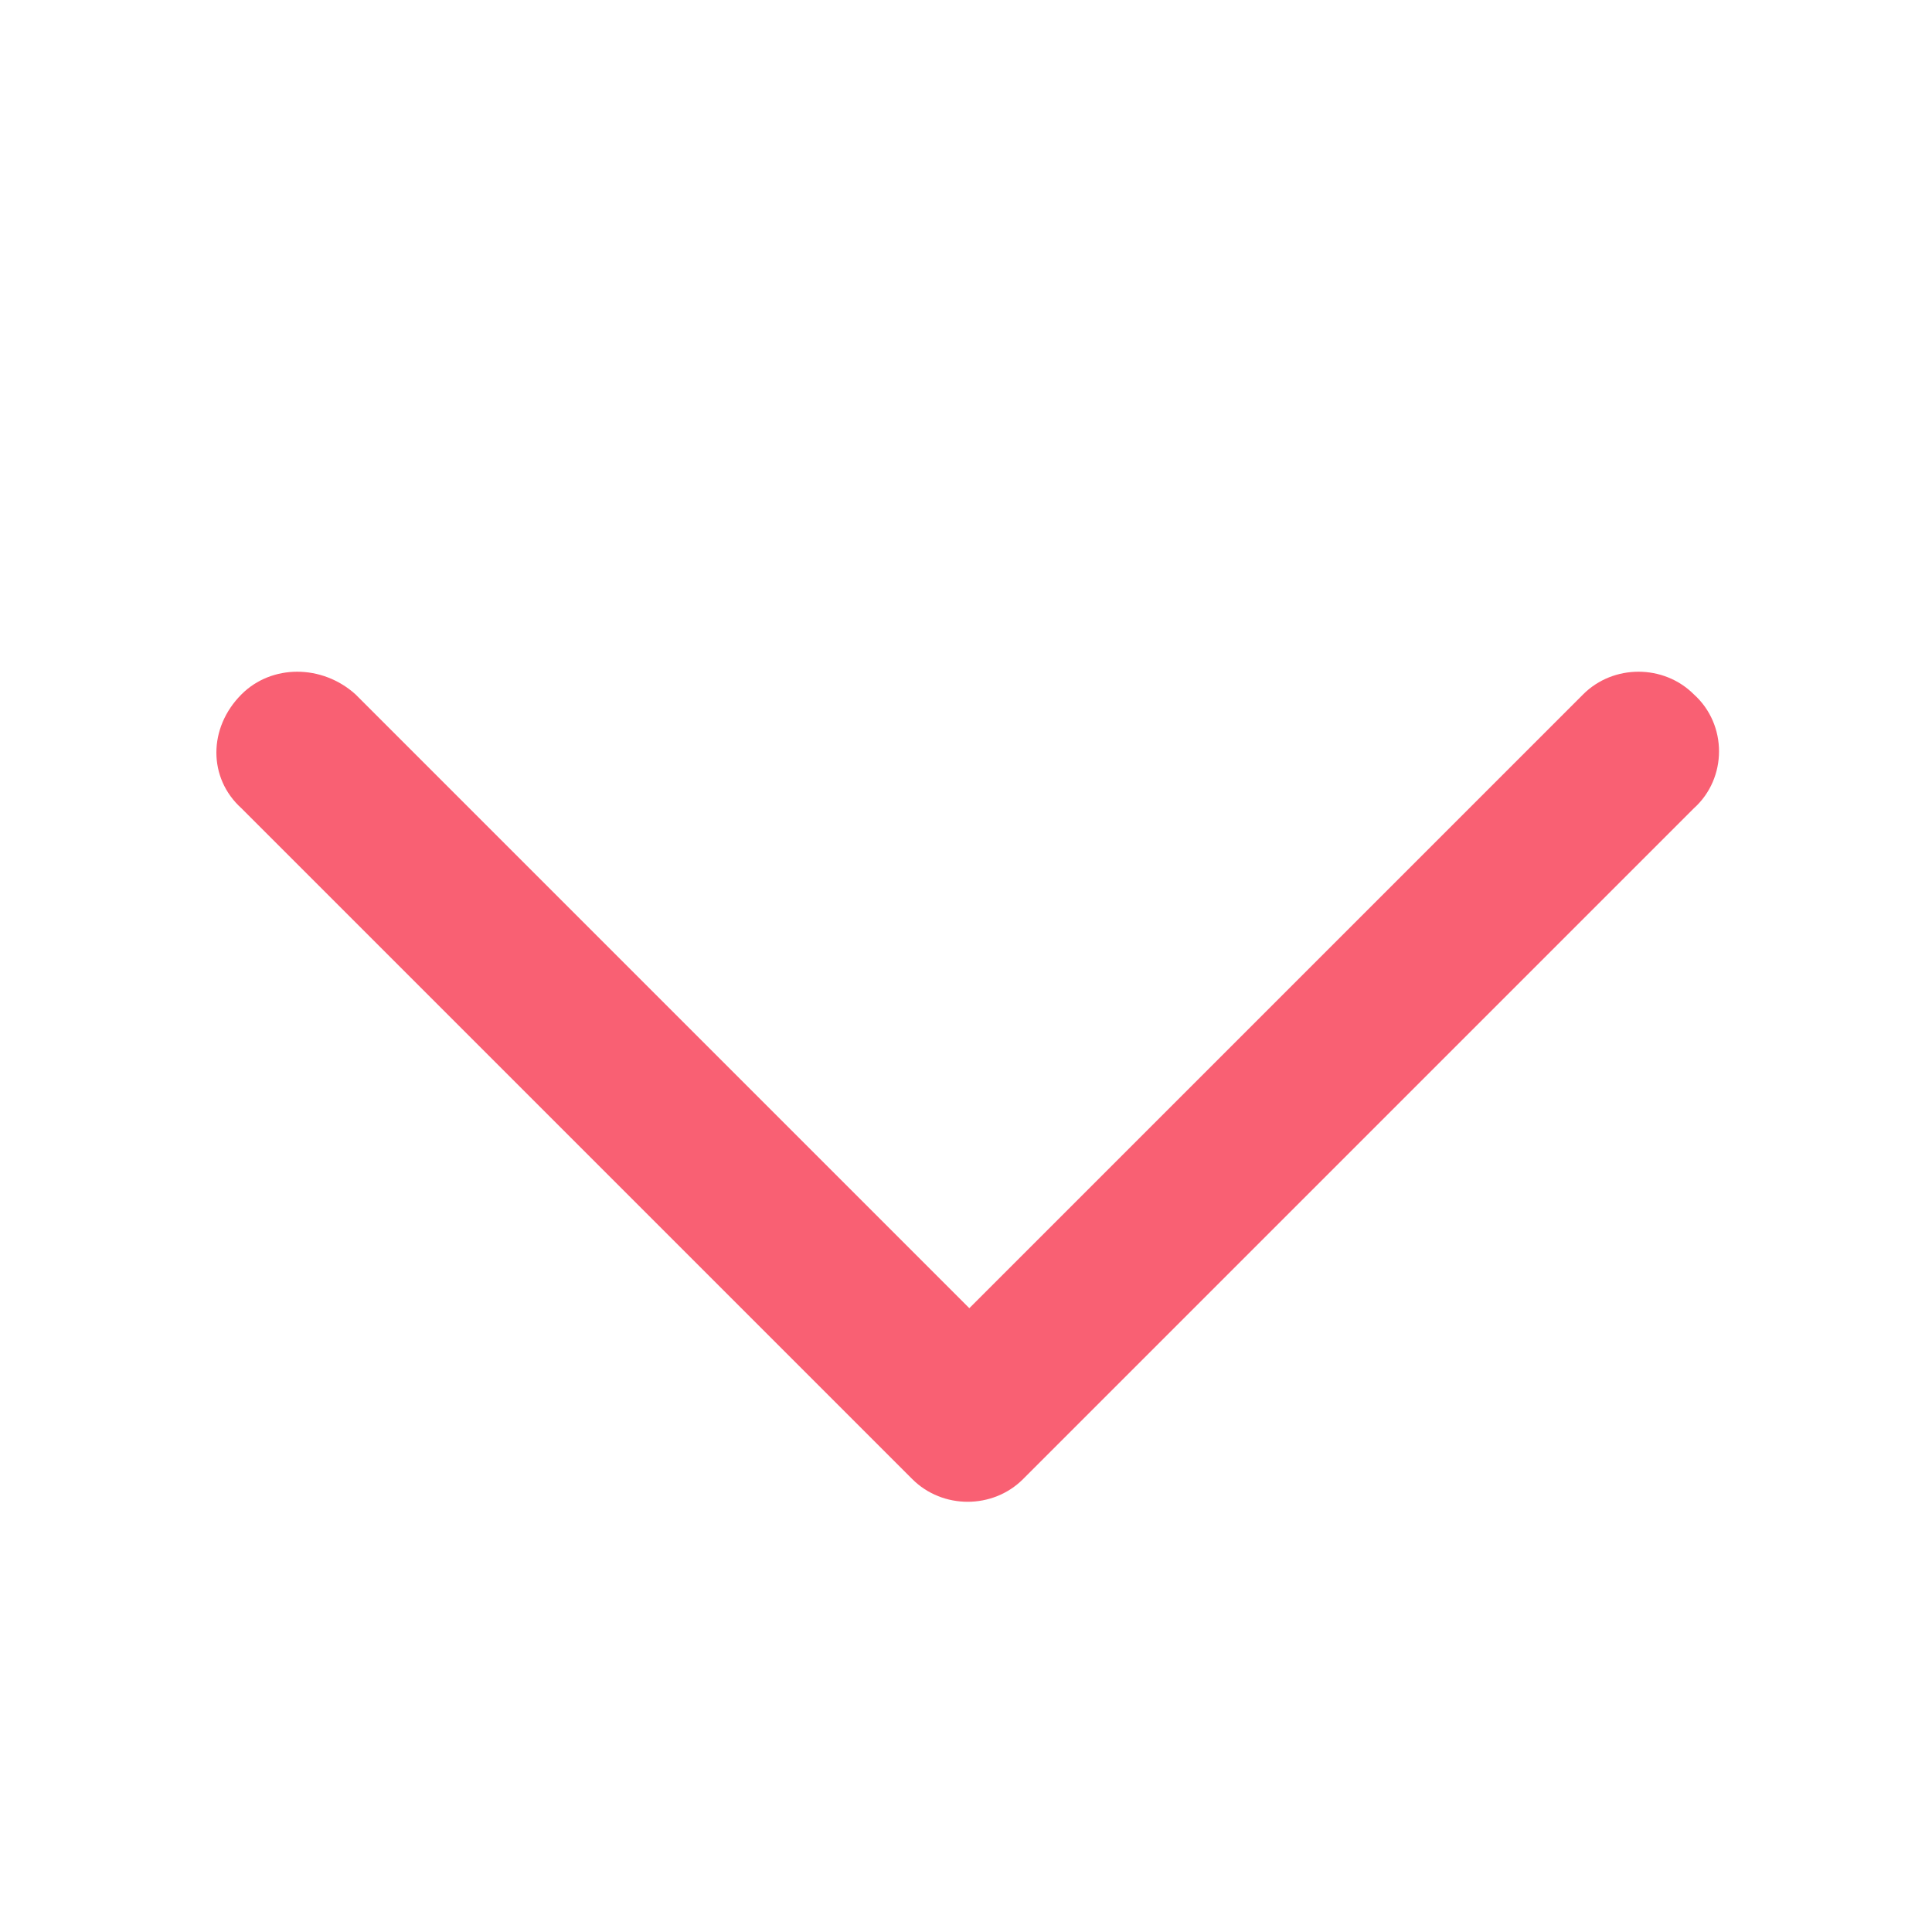
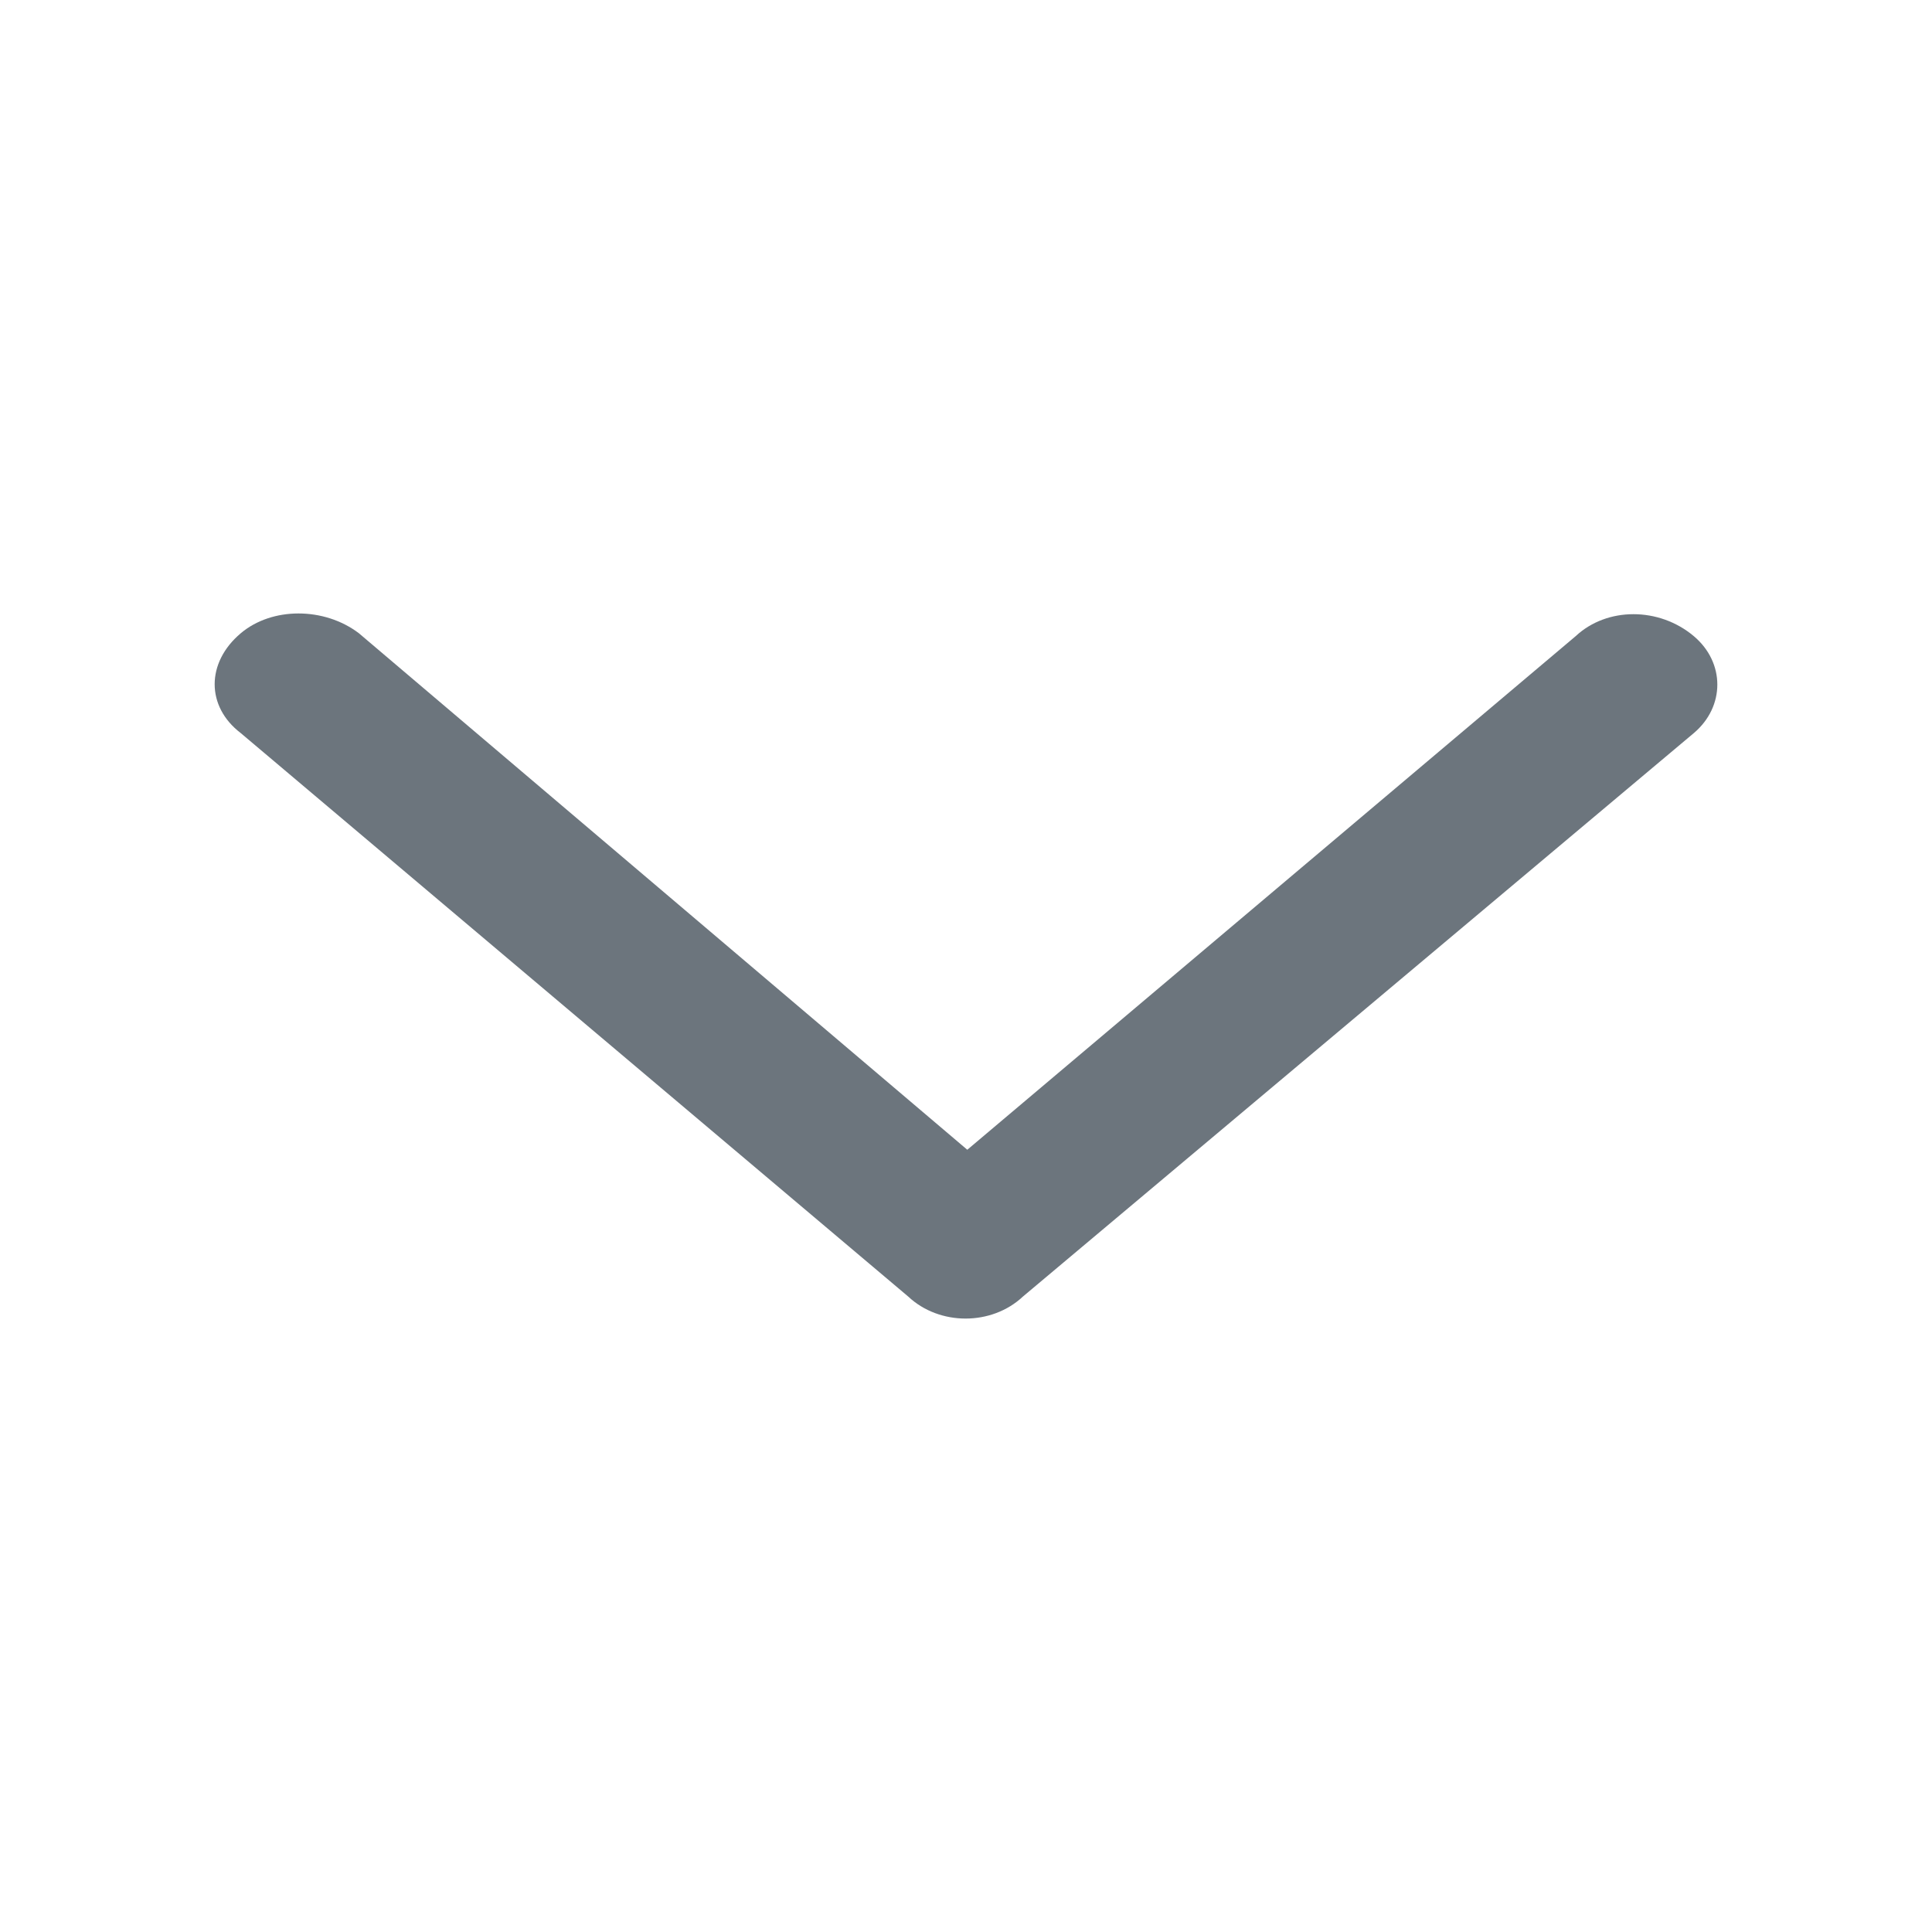
<svg xmlns="http://www.w3.org/2000/svg" width="18" height="18" viewBox="0 0 18 18" fill="none">
-   <path d="M8.5 13.781L2.25 7.531C1.938 7.25 1.938 6.781 2.25 6.469C2.531 6.188 3 6.188 3.312 6.469L9.031 12.188L14.75 6.469C15.031 6.188 15.5 6.188 15.781 6.469C16.094 6.75 16.094 7.25 15.781 7.531L9.531 13.781C9.25 14.062 8.781 14.062 8.5 13.781Z" fill="#F96073" />
+   <path d="M8.462 12.08L2.243 6.83C1.919 6.583 1.919 6.173 2.243 5.9C2.534 5.654 3.02 5.654 3.344 5.9L9.012 10.712L14.68 5.927C14.972 5.654 15.457 5.654 15.781 5.927C16.073 6.173 16.073 6.583 15.781 6.83L9.53 12.08C9.239 12.353 8.753 12.353 8.462 12.08Z" fill="#6C757D" />
</svg>
